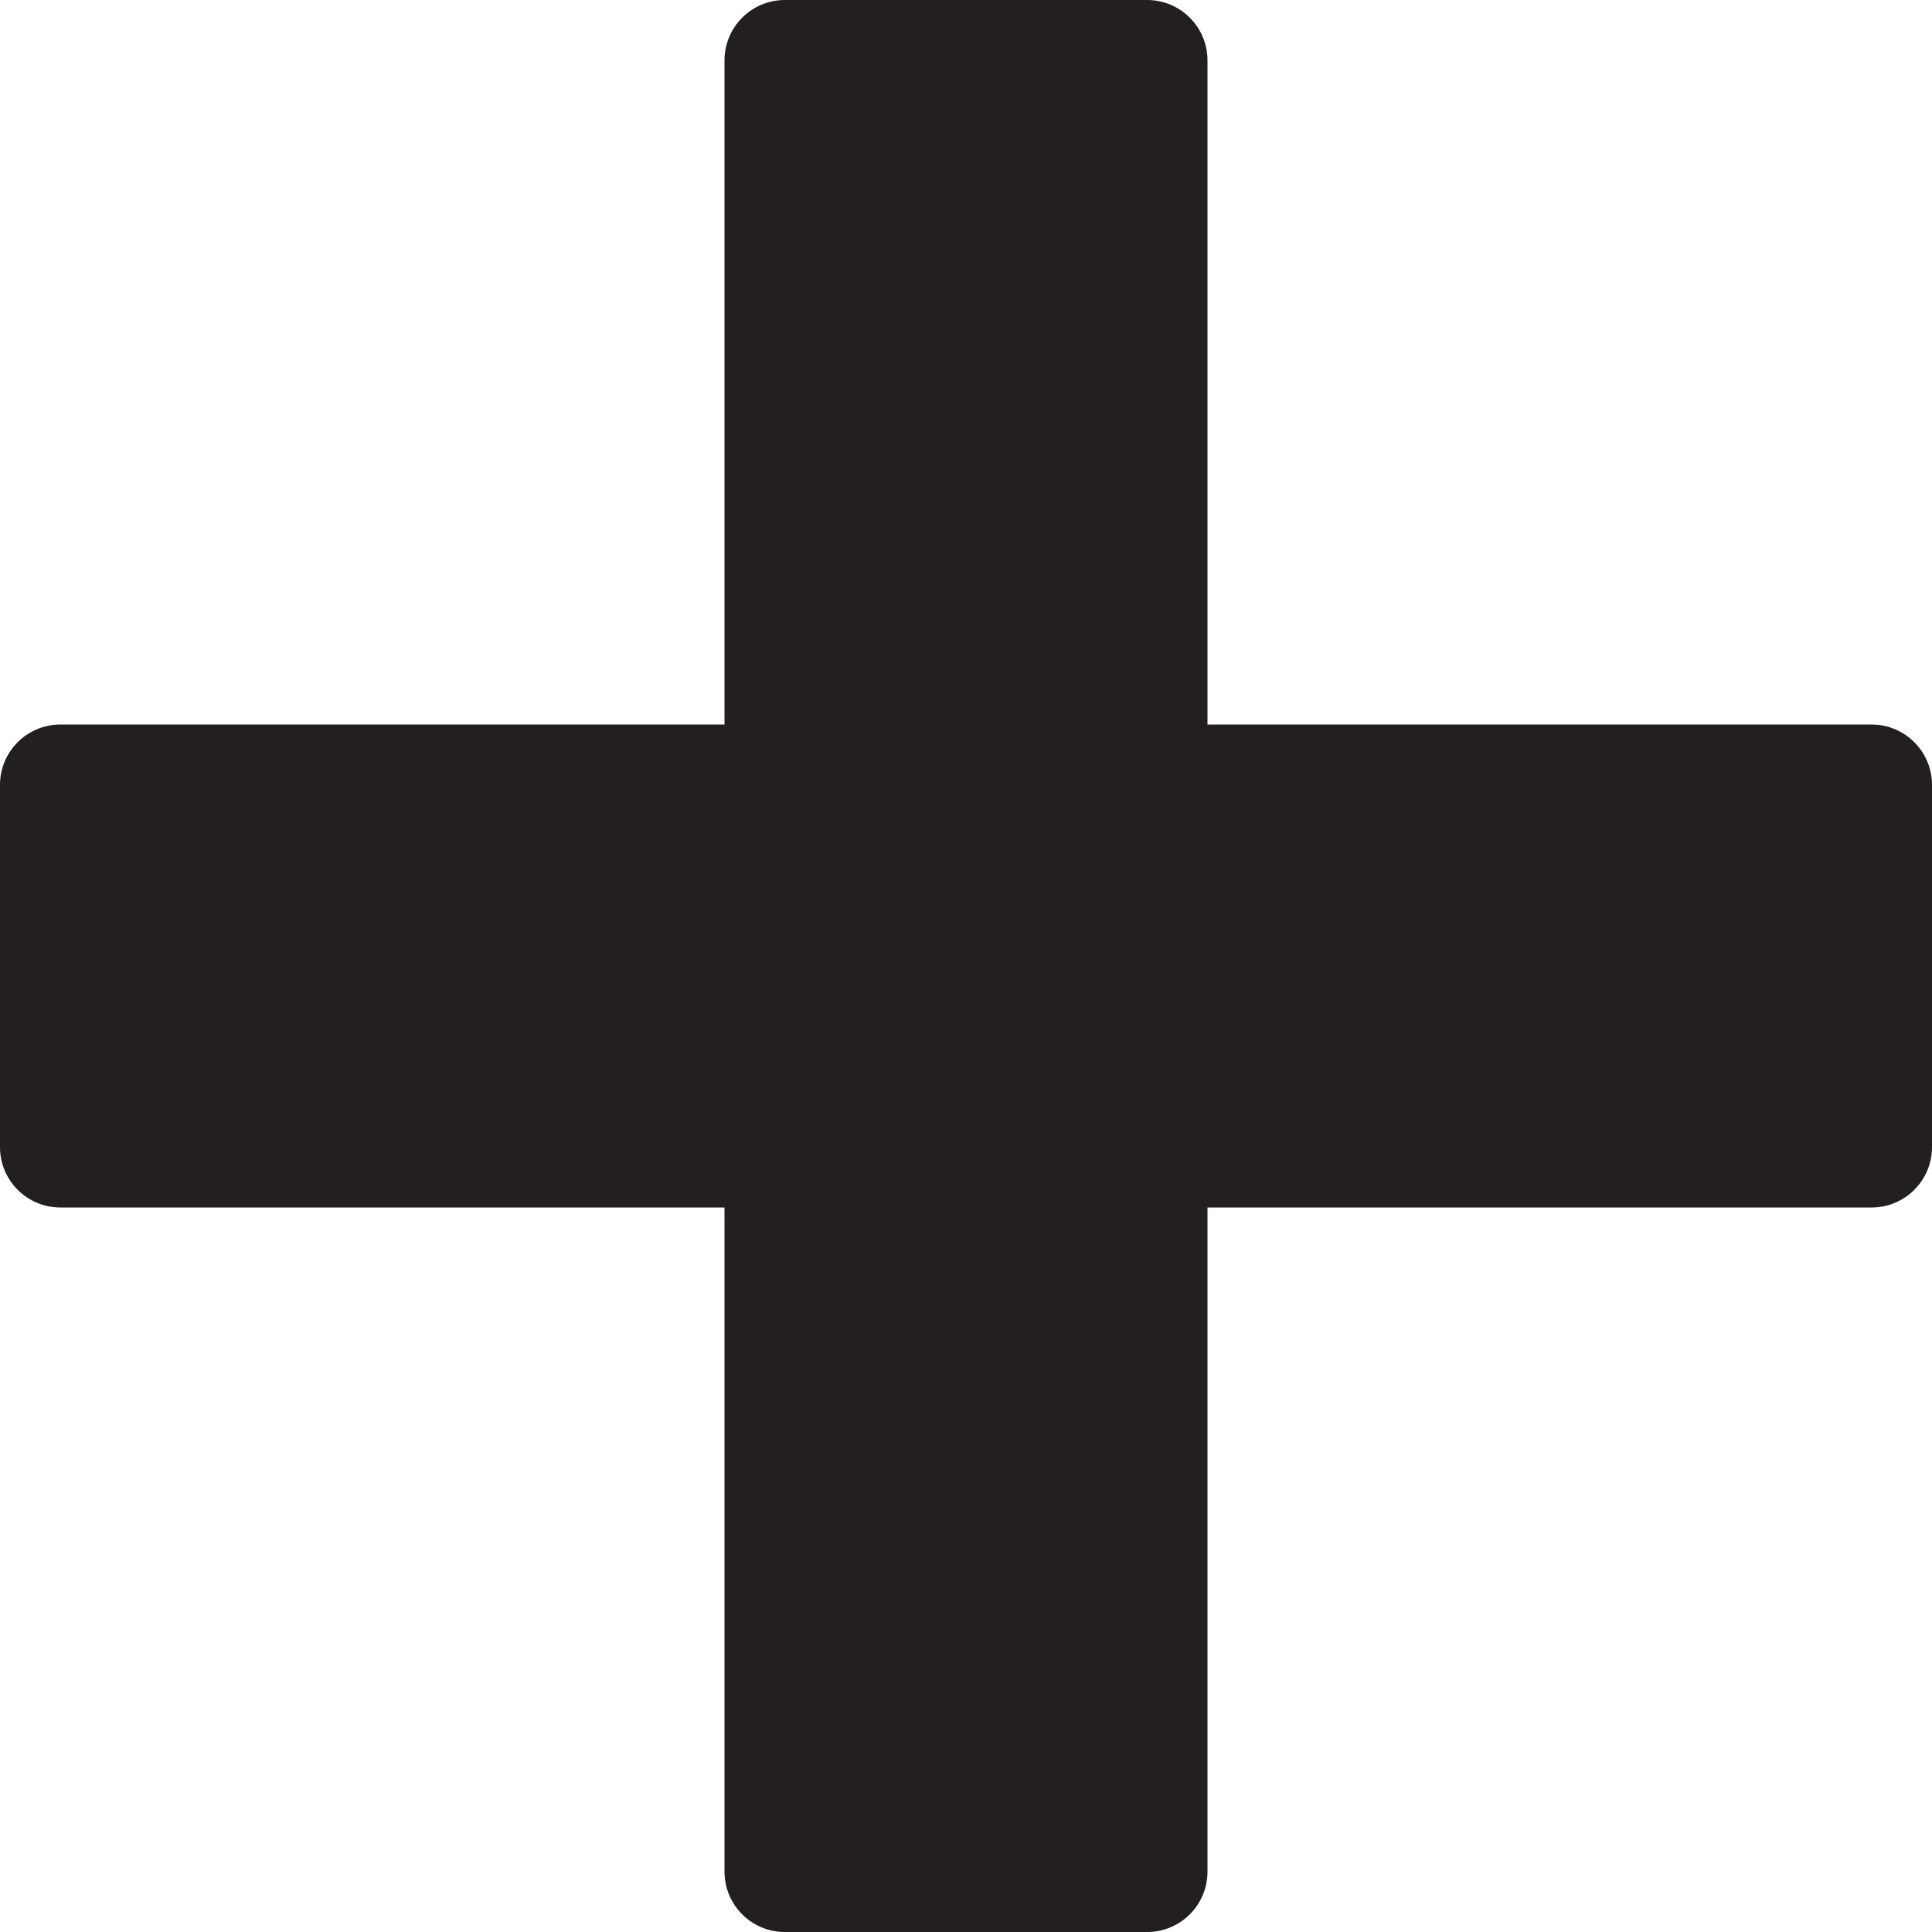
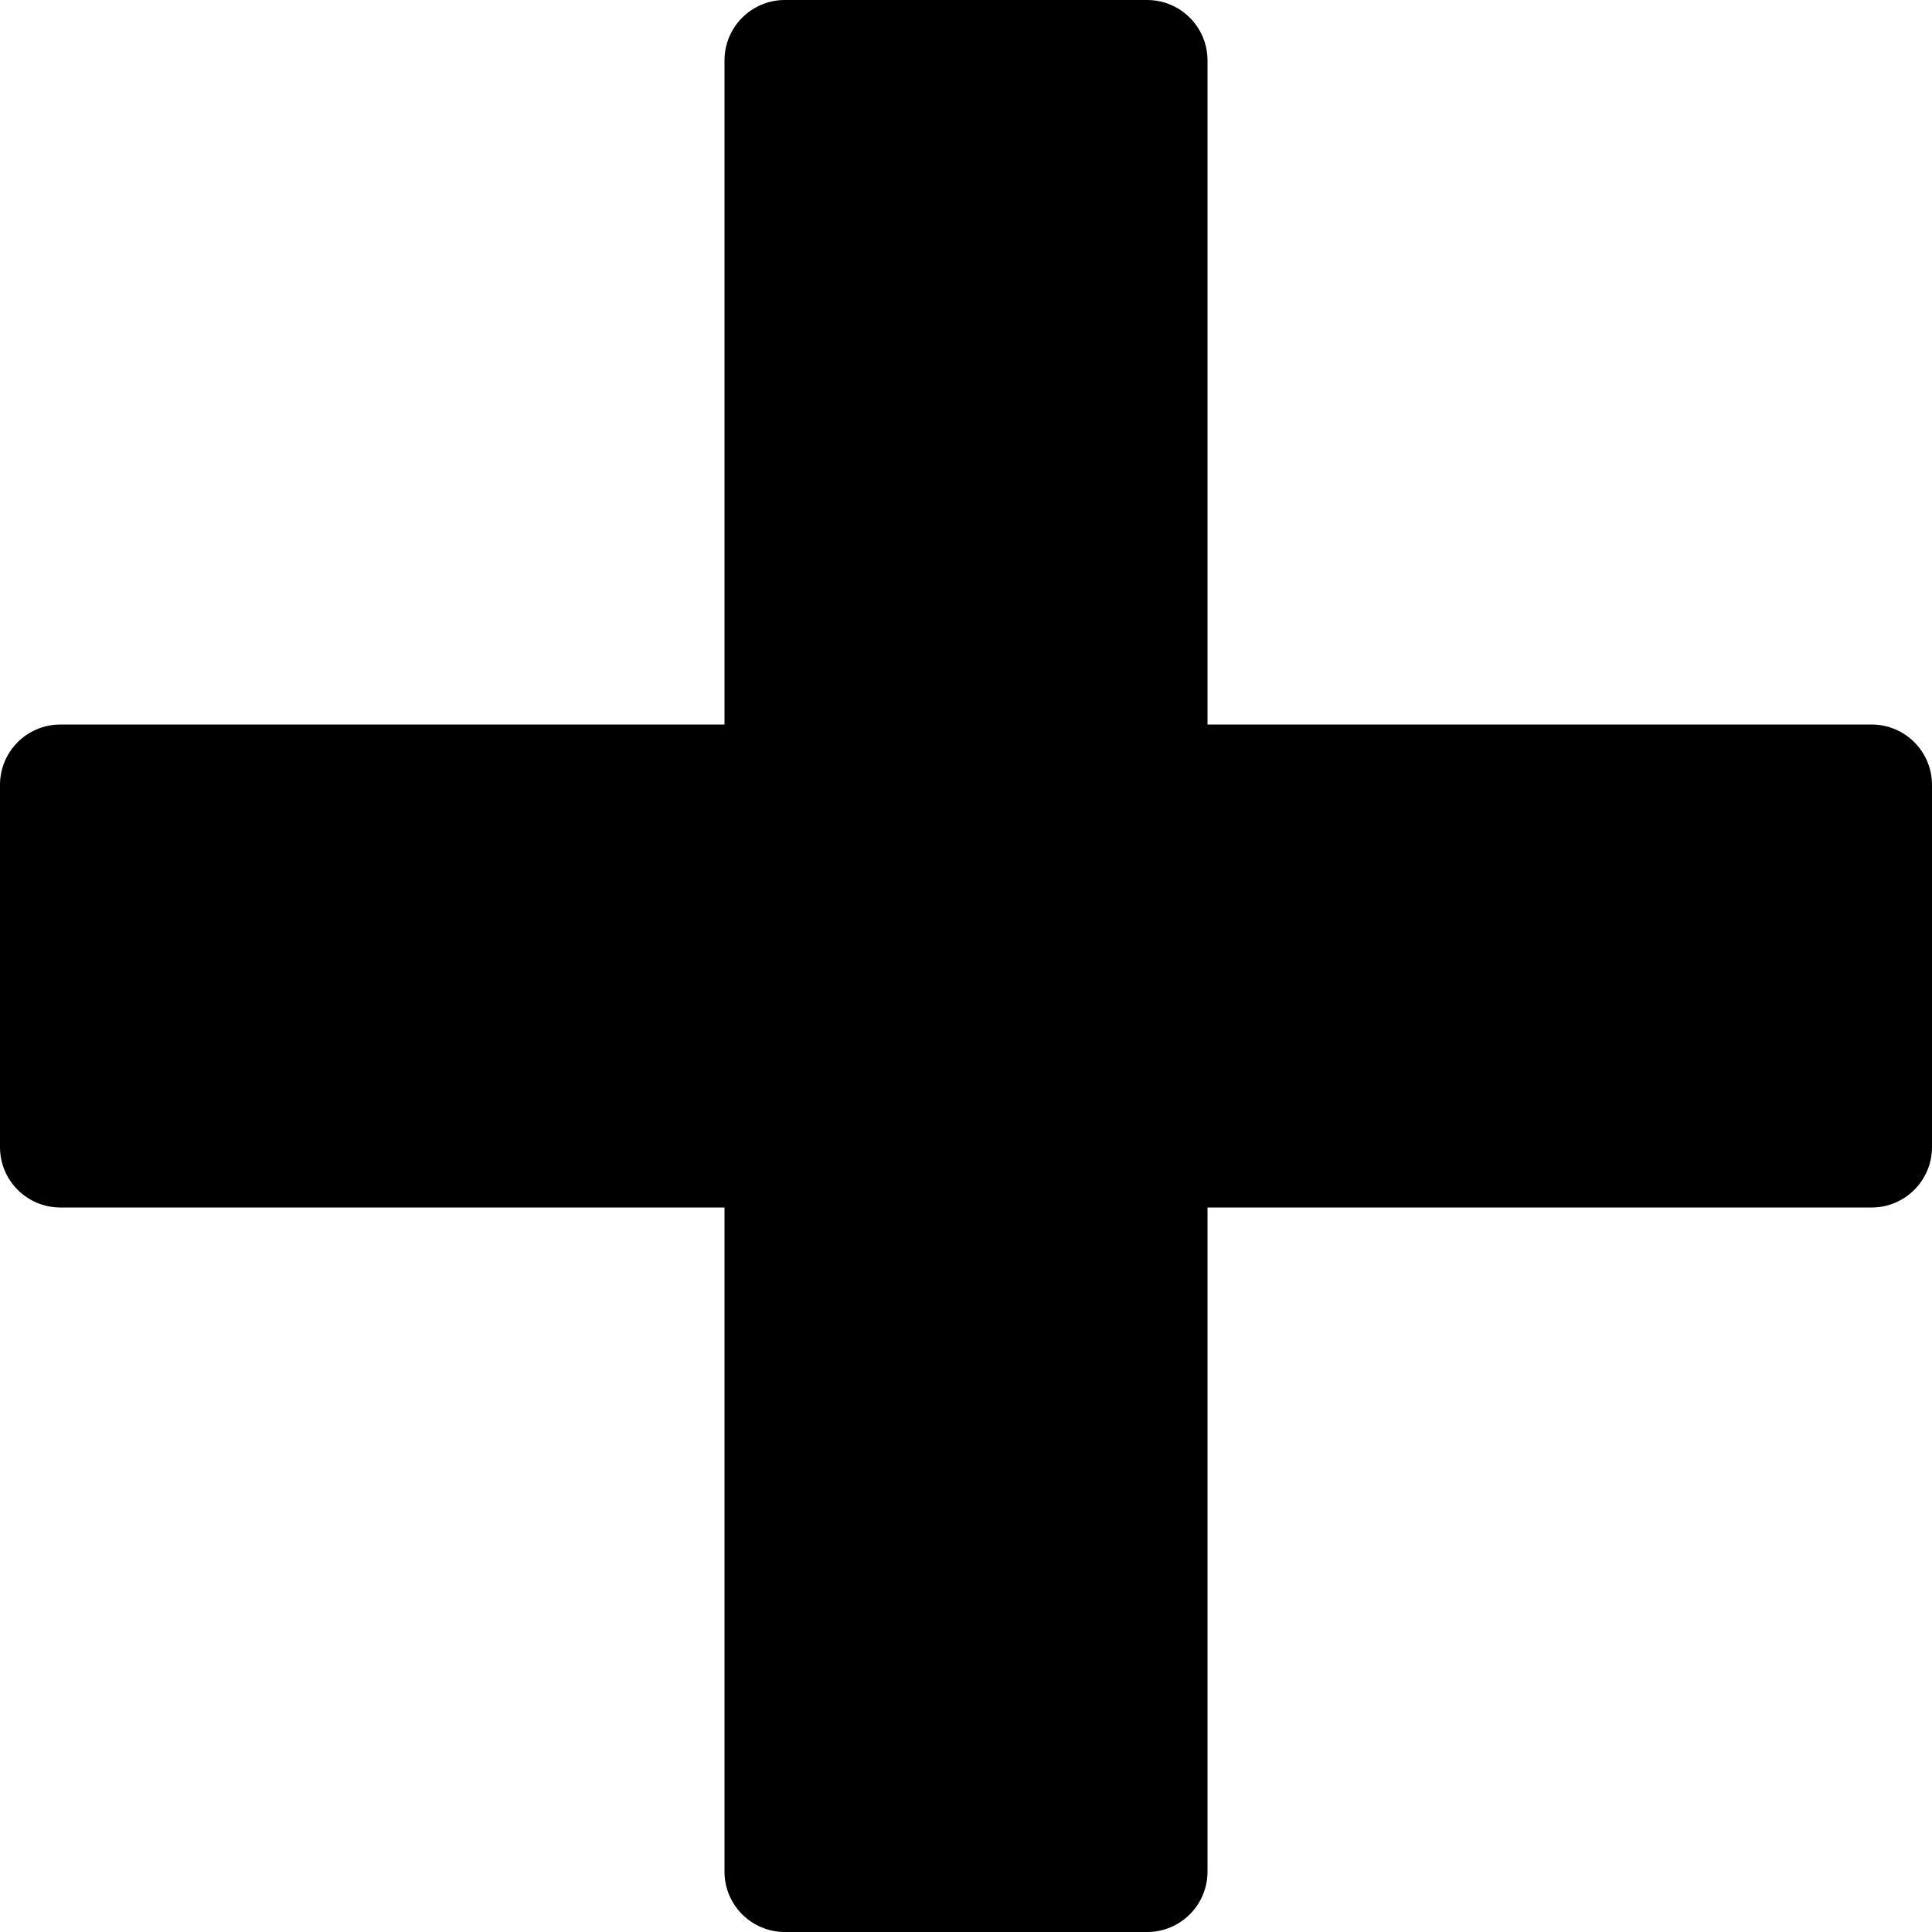
- <svg xmlns="http://www.w3.org/2000/svg" width="100%" height="100%" viewBox="0 0 96 96" version="1.1" xml:space="preserve" style="fill-rule:evenodd;clip-rule:evenodd;stroke-linejoin:round;stroke-miterlimit:1.414;">
+ <svg xmlns="http://www.w3.org/2000/svg" width="100%" height="100%" viewBox="0 0 96 96" version="1.1" xml:space="preserve" style="fill-rule:evenoddclip-rule:evenoddstroke-linejoin:roundstroke-miterlimit:1.414">
  <g id="Calque1">
-     <path d="M93,36.001l-33,0l0,-33c0,-1.658 -1.343,-3.001 -3.001,-3.001l-18,0c-1.656,0 -2.999,1.343 -2.999,3.001l0,33l-33,0c-1.657,0 -3,1.343 -3,2.999l7.09975e-31,18c6.53584e-32,1.657 1.343,3 3,3l33,0l0,33.001c0,1.656 1.343,3 2.999,3l18,0c1.658,0 3.001,-1.344 3.001,-3l0,-33.001l33,0c1.656,0 3,-1.343 3,-3l0,-18c0,-1.656 -1.344,-2.999 -3,-2.999Z" style="fill:#231f20;fill-rule:nonzero;" />
+     <path d="M93,36.001l-33,0l0,-33c0,-1.658 -1.343,-3.001 -3.001,-3.001l-18,0c-1.656,0 -2.999,1.343 -2.999,3.001l0,33l-33,0c-1.657,0 -3,1.343 -3,2.999l7.09975e-31,18c6.53584e-32,1.657 1.343,3 3,3l33,0l0,33.001c0,1.656 1.343,3 2.999,3l18,0c1.658,0 3.001,-1.344 3.001,-3l0,-33.001l33,0c1.656,0 3,-1.343 3,-3l0,-18c0,-1.656 -1.344,-2.999 -3,-2.999Z" style="fill:#231f20fill-rule:nonzero" />
  </g>
</svg>
